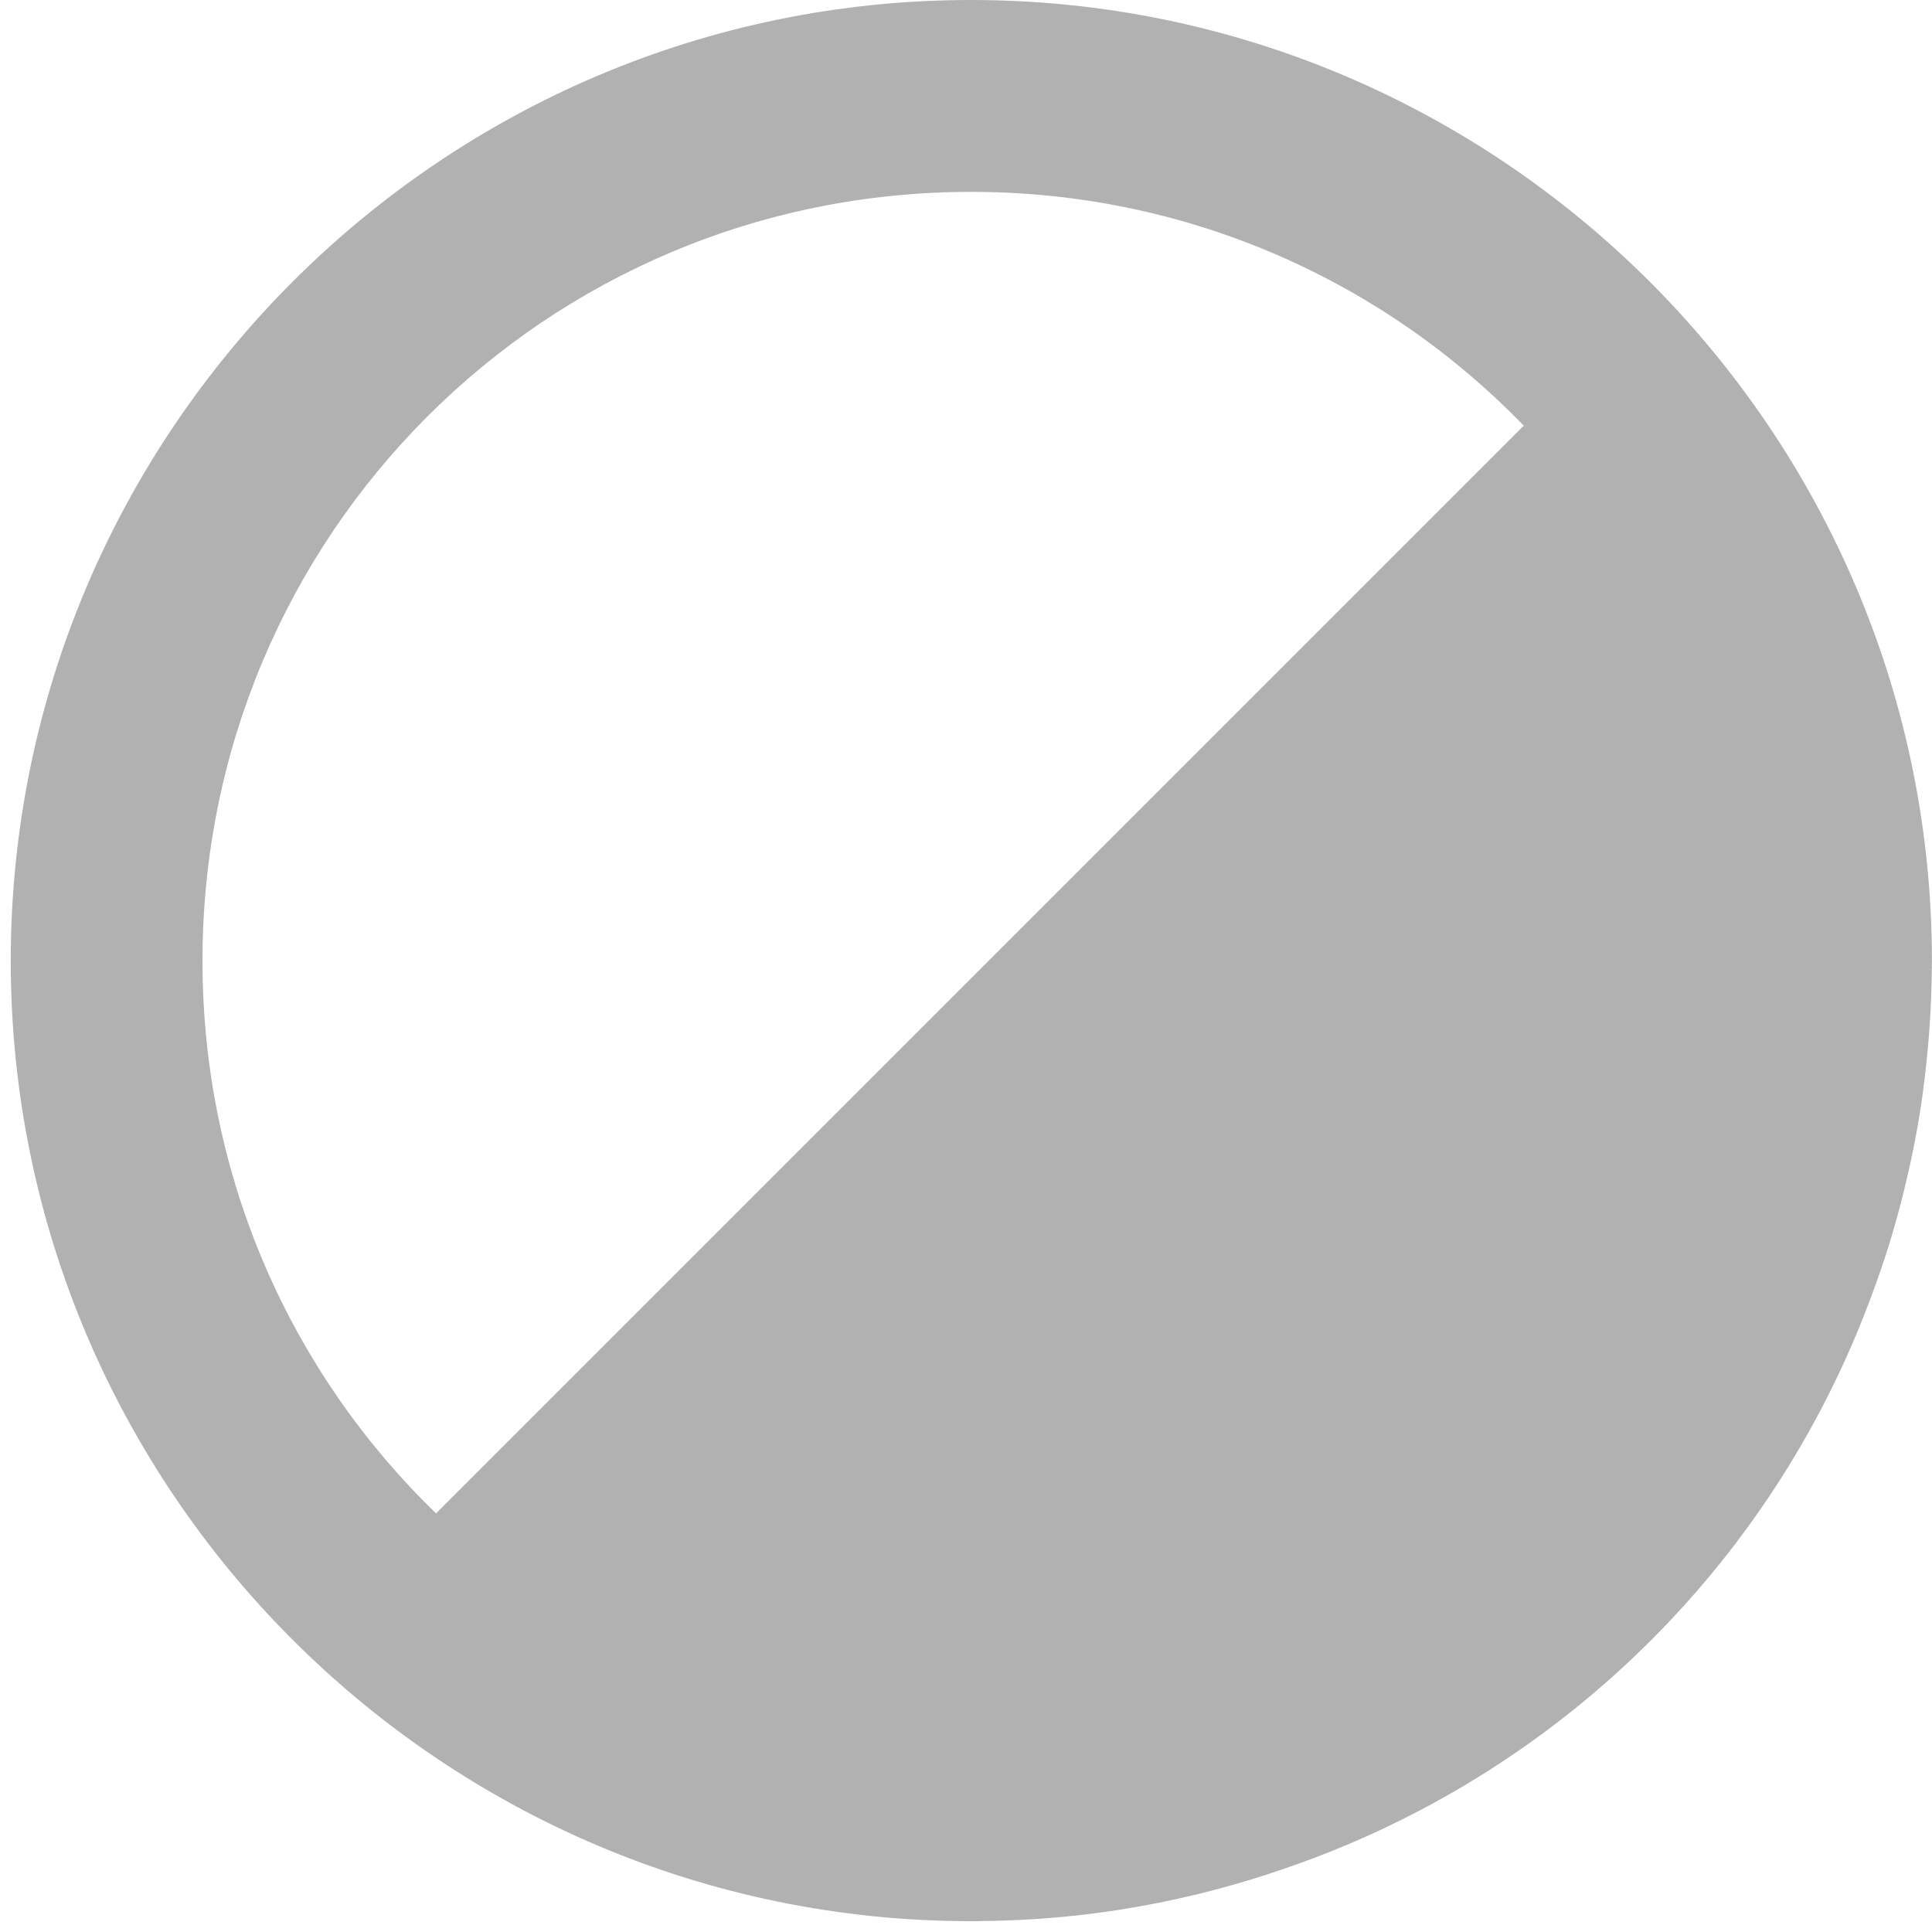
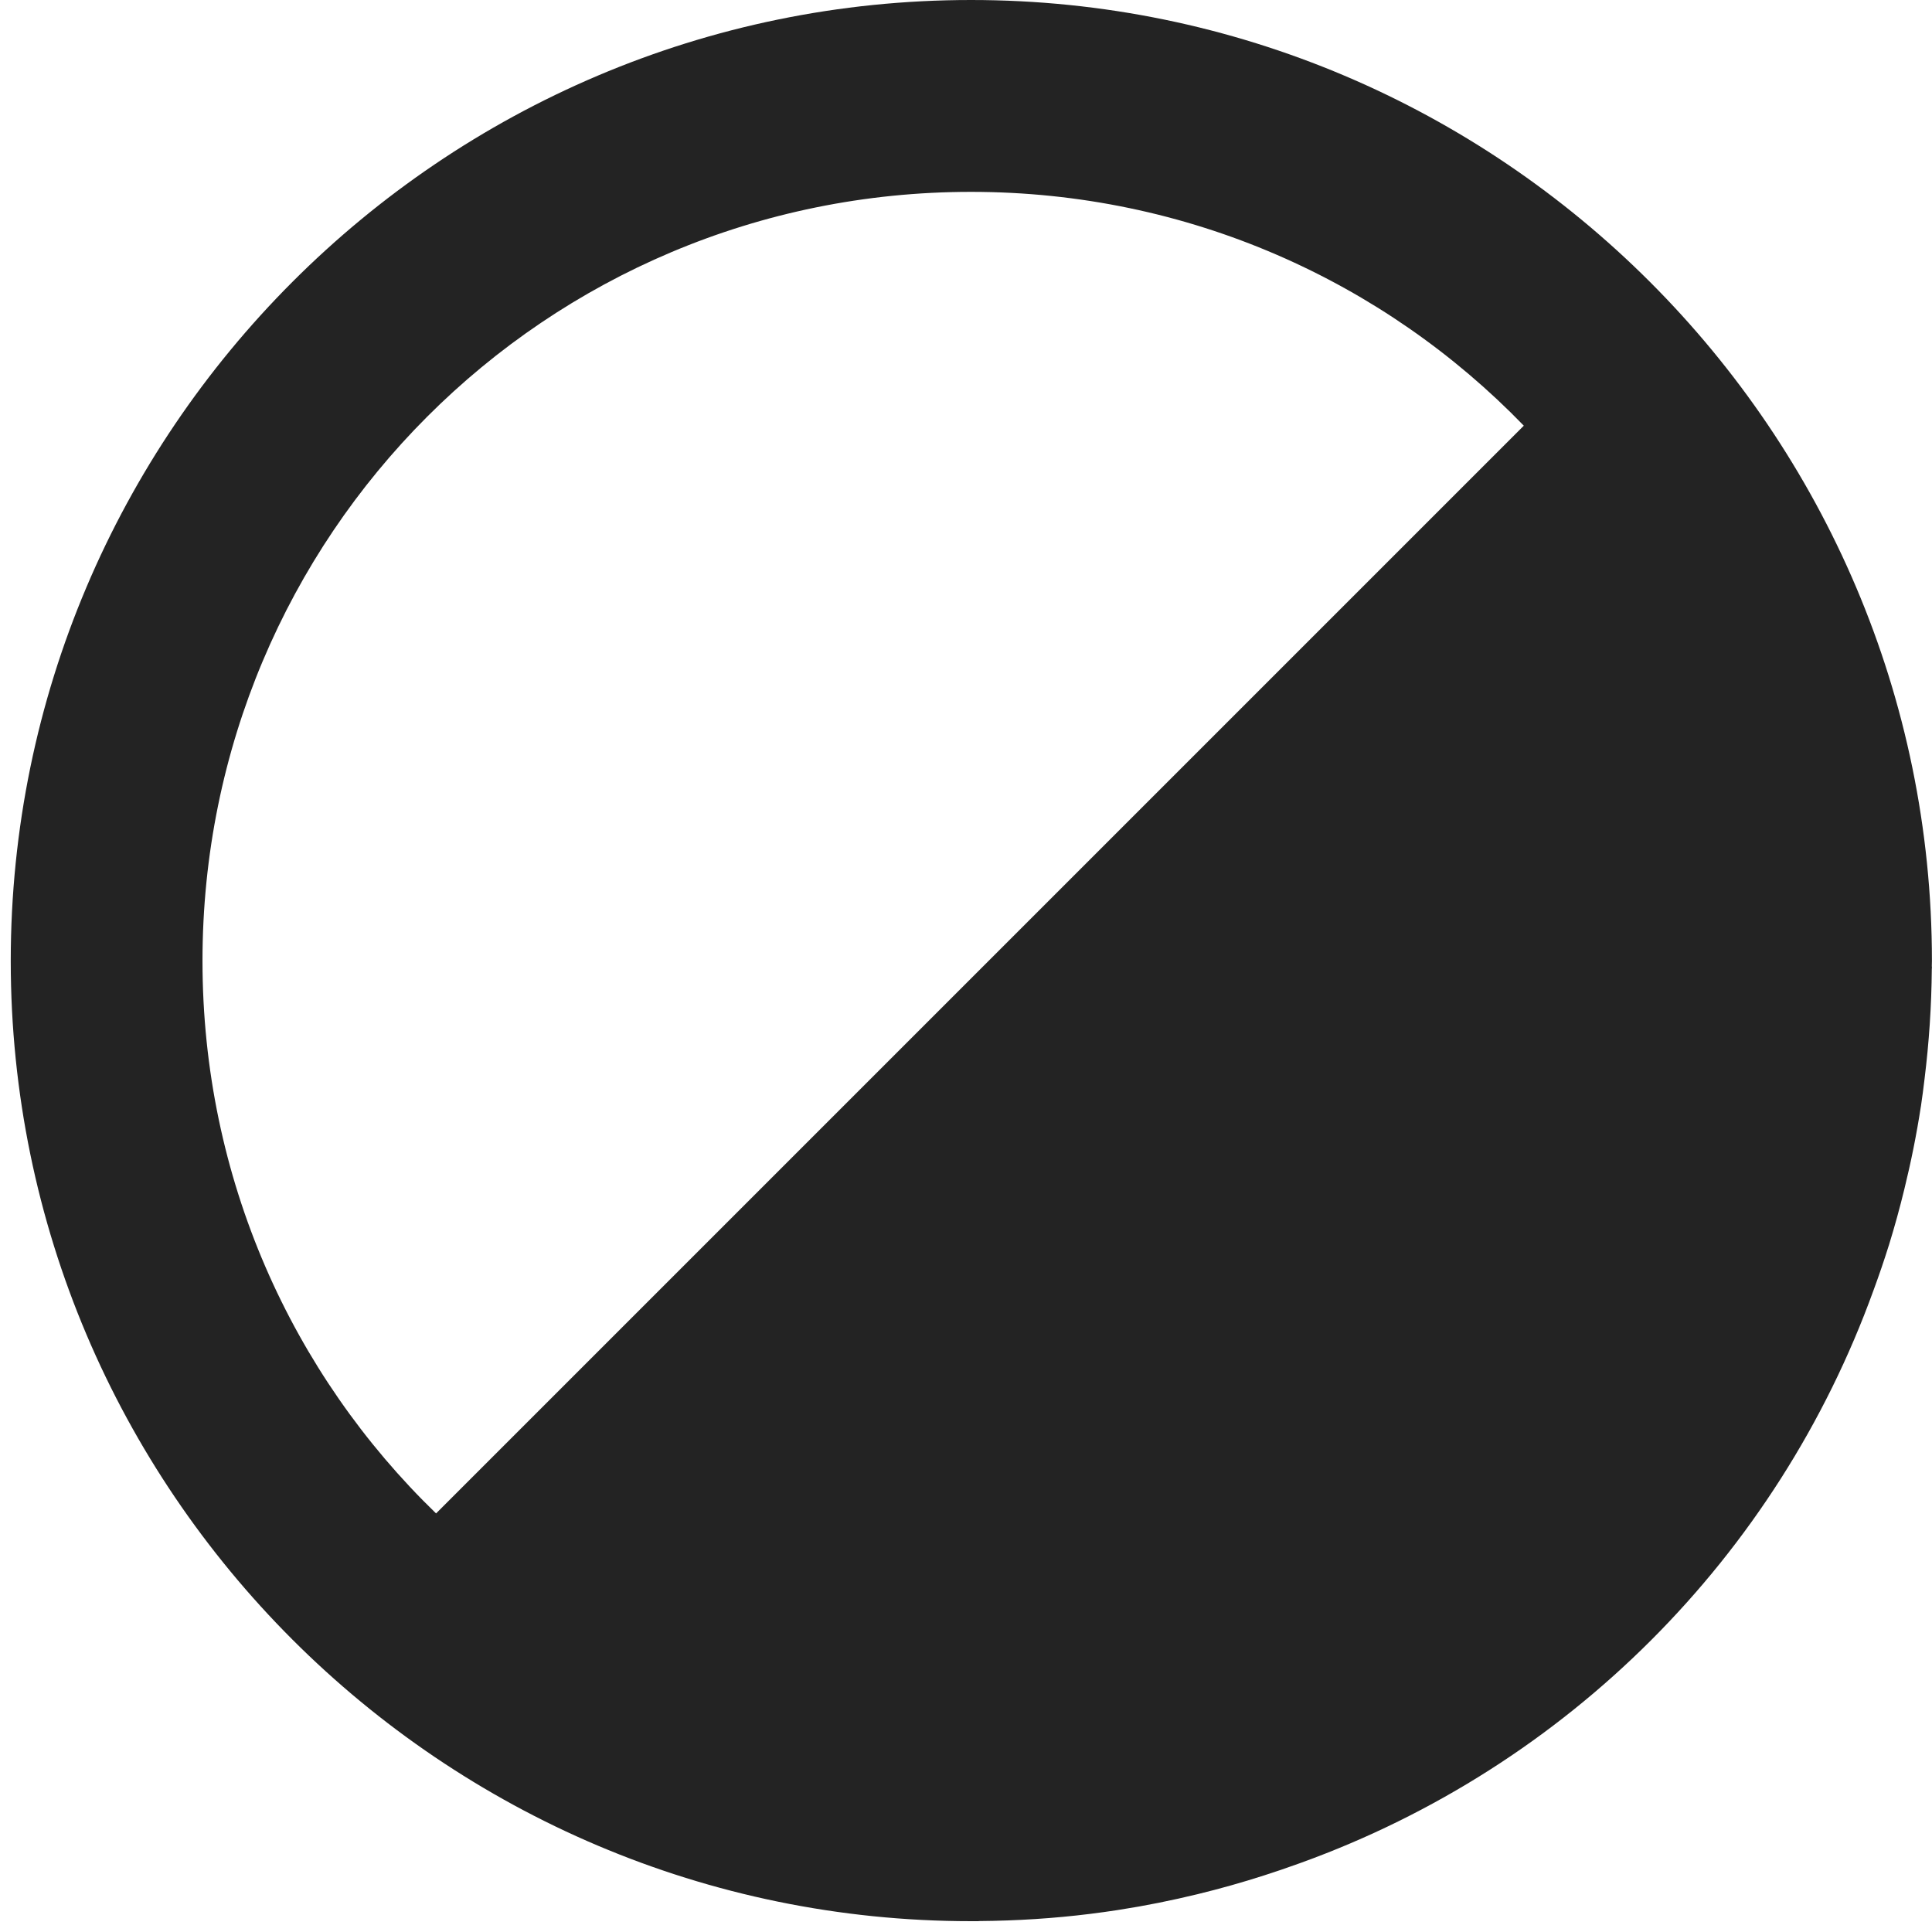
<svg xmlns="http://www.w3.org/2000/svg" width="32" height="32" viewBox="0 0 8.467 8.467" version="1.1" id="svg8">
  <defs id="defs2">
    <marker style="overflow:visible" id="Arrow1Lstart" refX="0.0" refY="0.0" orient="auto">
      <path transform="scale(0.8) translate(12.5,0)" style="fill-rule:evenodd;stroke:#000000;stroke-width:1.0pt" d="M 0.0,0.0 L 5.0,-5.0 L -12.5,0.0 L 5.0,5.0 L 0.0,0.0 z " id="path850" />
    </marker>
  </defs>
  <g id="layer1" transform="translate(0,-288.5333)">
-     <path id="circle1513" style="color:#000000;fill:#b1b1b1;stroke-width:3.801;stroke-linecap:round;-inkscape-stroke:none" d="M 16.084,0 C 7.316,0 0.178,7.148 0.178,15.916 c 0,8.768 7.138,15.906 15.906,15.906 0.034,0 0.068,2.13e-4 0.102,0 a 15.799,15.799 0 0 0 0.016,0 15.799,15.799 0 0 0 0.02,-0.002 c 0.621,-0.005 1.234,-0.044 1.836,-0.119 a 15.799,15.799 0 0 0 0.447,-0.062 c 0.009,-0.001 0.017,-0.003 0.025,-0.004 0.441,-0.068 0.876,-0.156 1.305,-0.26 A 15.799,15.799 0 0 0 20.938,31.064 c 0.19,-0.061 0.379,-0.125 0.566,-0.193 0.015,-0.005 0.03,-0.01 0.045,-0.016 a 15.799,15.799 0 0 0 9.482,-9.479 c 0.003,-0.009 0.006,-0.018 0.01,-0.027 0.086,-0.235 0.167,-0.471 0.242,-0.711 0.002,-0.006 0.004,-0.012 0.006,-0.018 a 15.799,15.799 0 0 0 0.254,-0.922 c 0.11,-0.448 0.202,-0.903 0.273,-1.365 5.01e-4,-0.003 0.002,-0.006 0.002,-0.01 a 15.799,15.799 0 0 0 0.061,-0.461 c 0.073,-0.594 0.114,-1.198 0.119,-1.811 a 15.799,15.799 0 0 0 0.002,-0.029 15.799,15.799 0 0 0 -0.002,-0.02 C 31.998,15.974 32,15.946 32,15.916 32,7.148 24.852,0 16.084,0 Z m 0,3.178 c 3.6,0 6.843,1.484 9.156,3.873 L 7.223,25.068 C 4.835,22.757 3.354,19.516 3.354,15.916 c 0,-7.051 5.679,-12.738 12.73,-12.738 z" transform="matrix(0.2645833,0,0,0.2645833,0,288.5333)" />
+     <path id="circle1513" style="color:#000000;fill:#232323;stroke-width:3.801;stroke-linecap:round;-inkscape-stroke:none" d="M 16.084,0 C 7.316,0 0.178,7.148 0.178,15.916 c 0,8.768 7.138,15.906 15.906,15.906 0.034,0 0.068,2.13e-4 0.102,0 a 15.799,15.799 0 0 0 0.016,0 15.799,15.799 0 0 0 0.02,-0.002 c 0.621,-0.005 1.234,-0.044 1.836,-0.119 a 15.799,15.799 0 0 0 0.447,-0.062 c 0.009,-0.001 0.017,-0.003 0.025,-0.004 0.441,-0.068 0.876,-0.156 1.305,-0.26 A 15.799,15.799 0 0 0 20.938,31.064 c 0.19,-0.061 0.379,-0.125 0.566,-0.193 0.015,-0.005 0.03,-0.01 0.045,-0.016 a 15.799,15.799 0 0 0 9.482,-9.479 c 0.003,-0.009 0.006,-0.018 0.01,-0.027 0.086,-0.235 0.167,-0.471 0.242,-0.711 0.002,-0.006 0.004,-0.012 0.006,-0.018 a 15.799,15.799 0 0 0 0.254,-0.922 c 0.11,-0.448 0.202,-0.903 0.273,-1.365 5.01e-4,-0.003 0.002,-0.006 0.002,-0.01 a 15.799,15.799 0 0 0 0.061,-0.461 c 0.073,-0.594 0.114,-1.198 0.119,-1.811 a 15.799,15.799 0 0 0 0.002,-0.029 15.799,15.799 0 0 0 -0.002,-0.02 C 31.998,15.974 32,15.946 32,15.916 32,7.148 24.852,0 16.084,0 Z m 0,3.178 c 3.6,0 6.843,1.484 9.156,3.873 L 7.223,25.068 C 4.835,22.757 3.354,19.516 3.354,15.916 c 0,-7.051 5.679,-12.738 12.73,-12.738 z" transform="matrix(0.2645833,0,0,0.2645833,0,288.5333)" />
  </g>
</svg>
